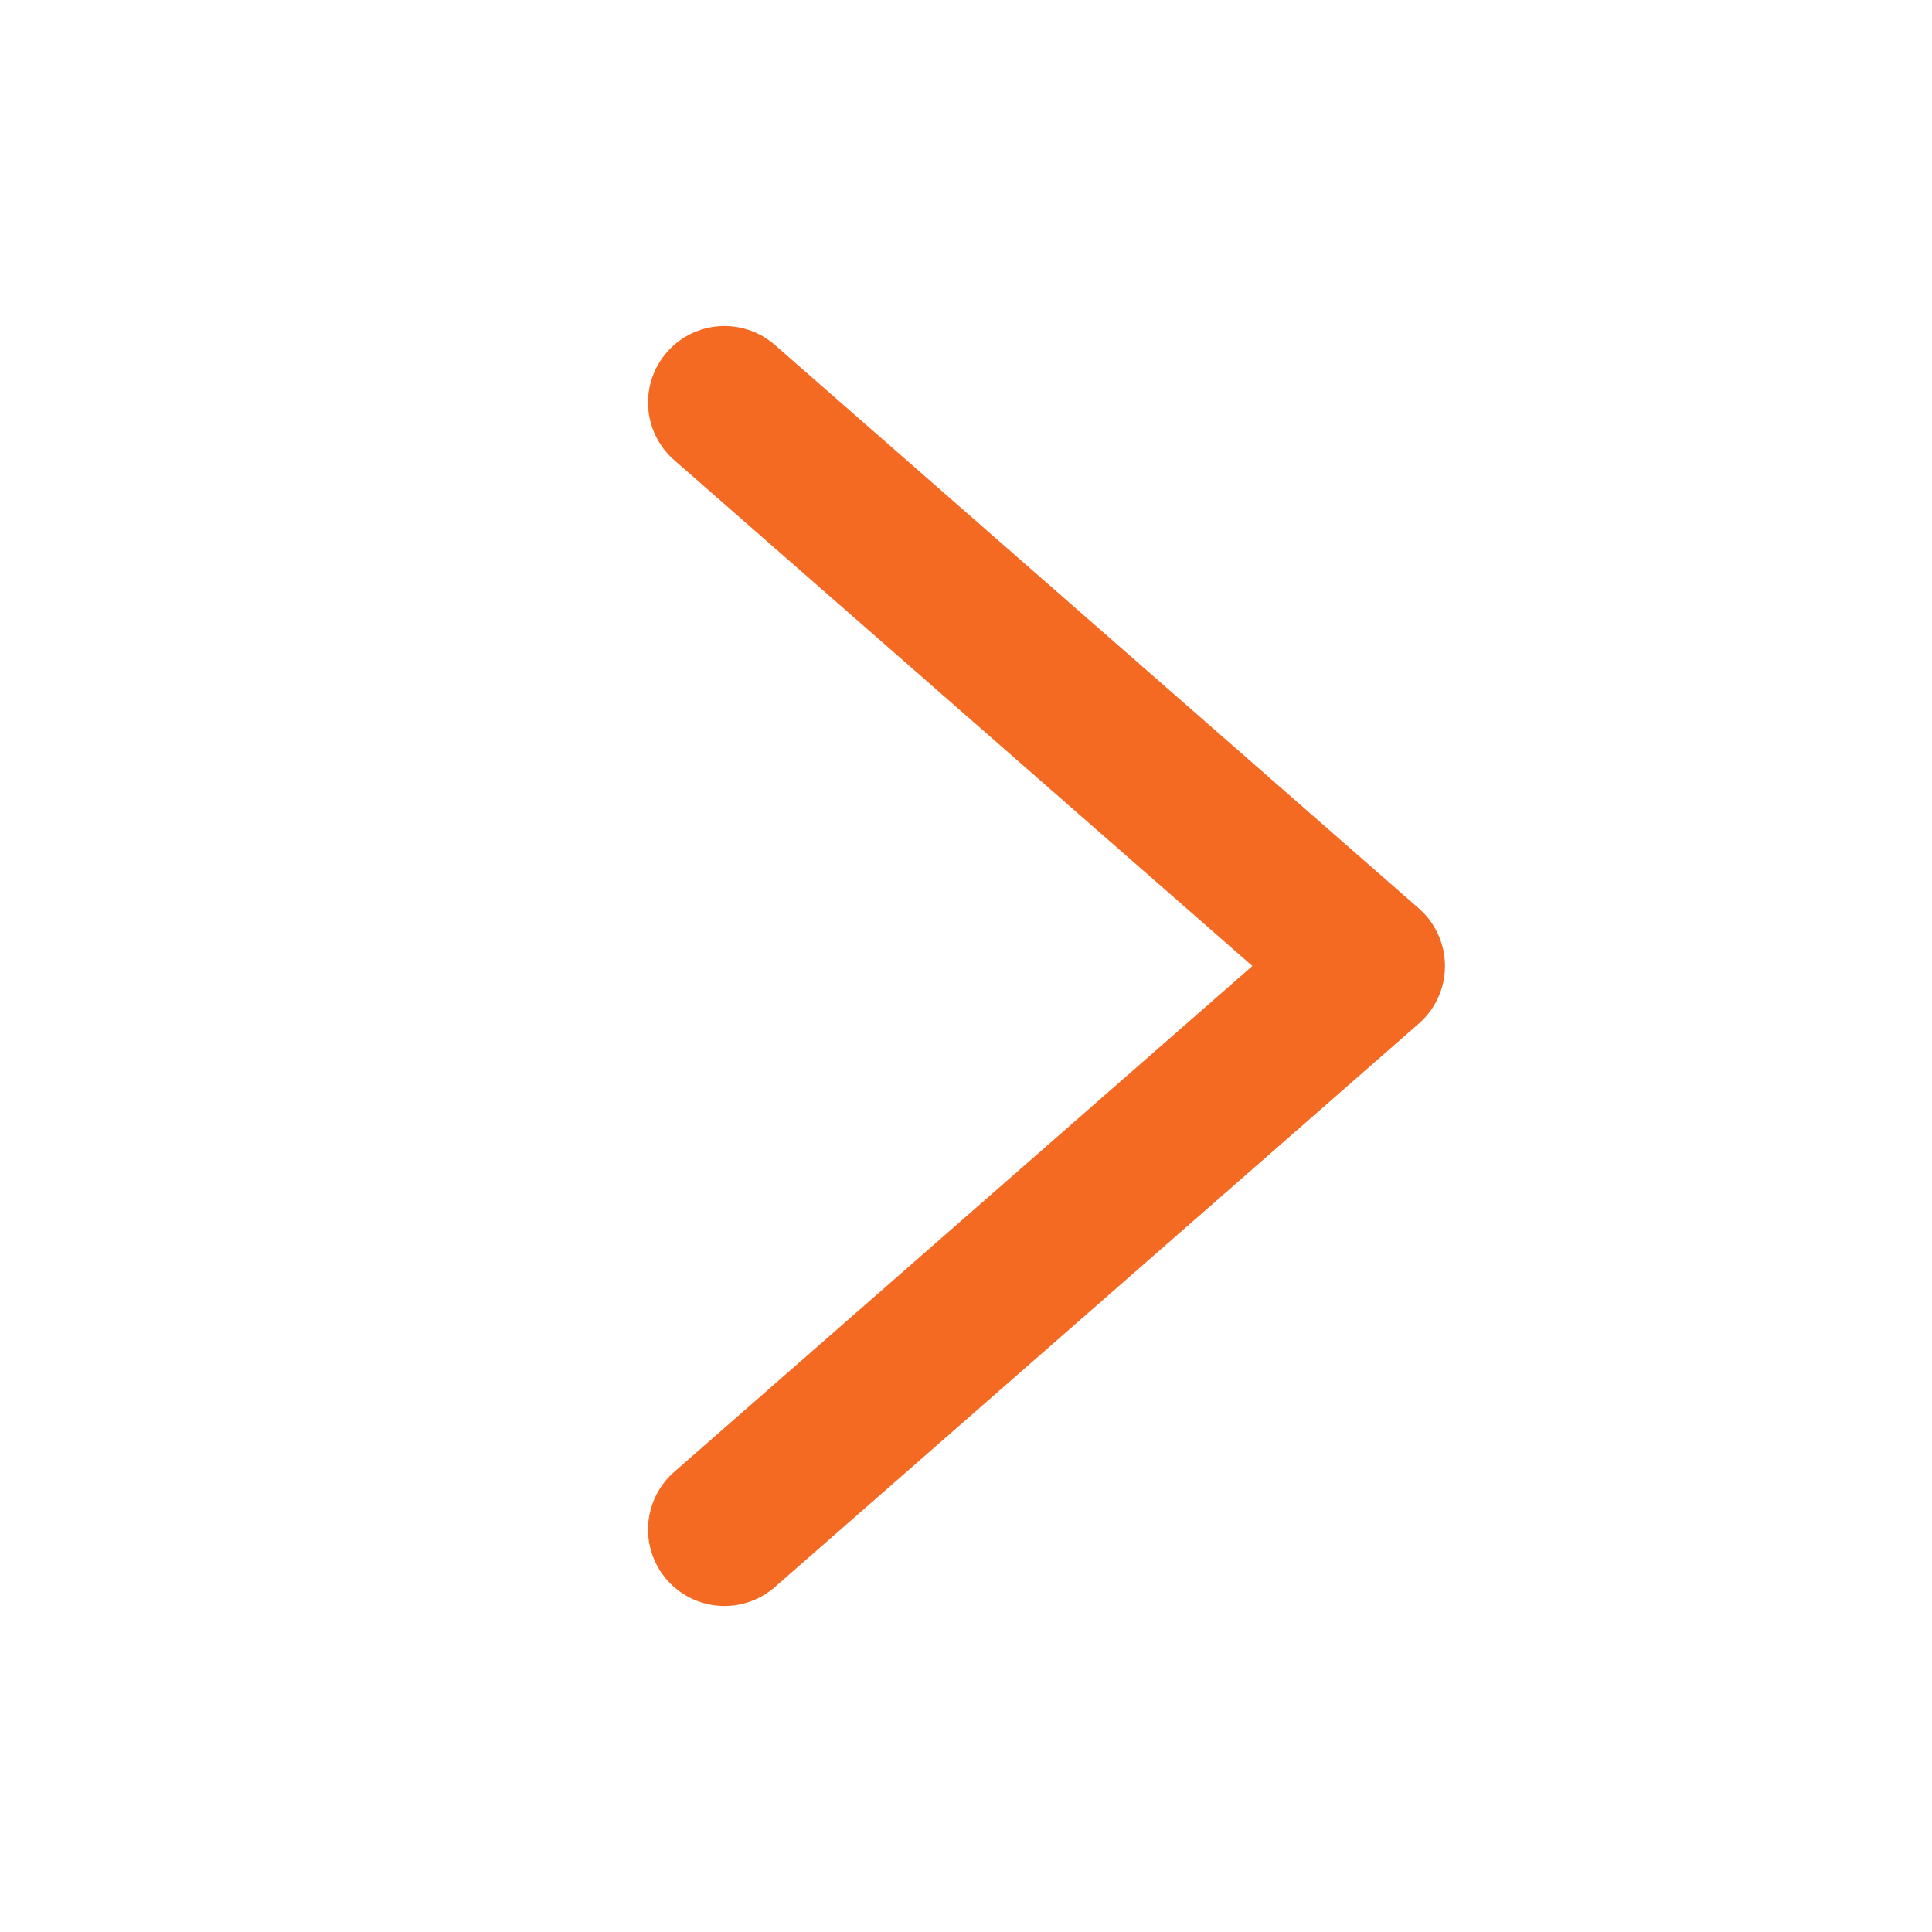
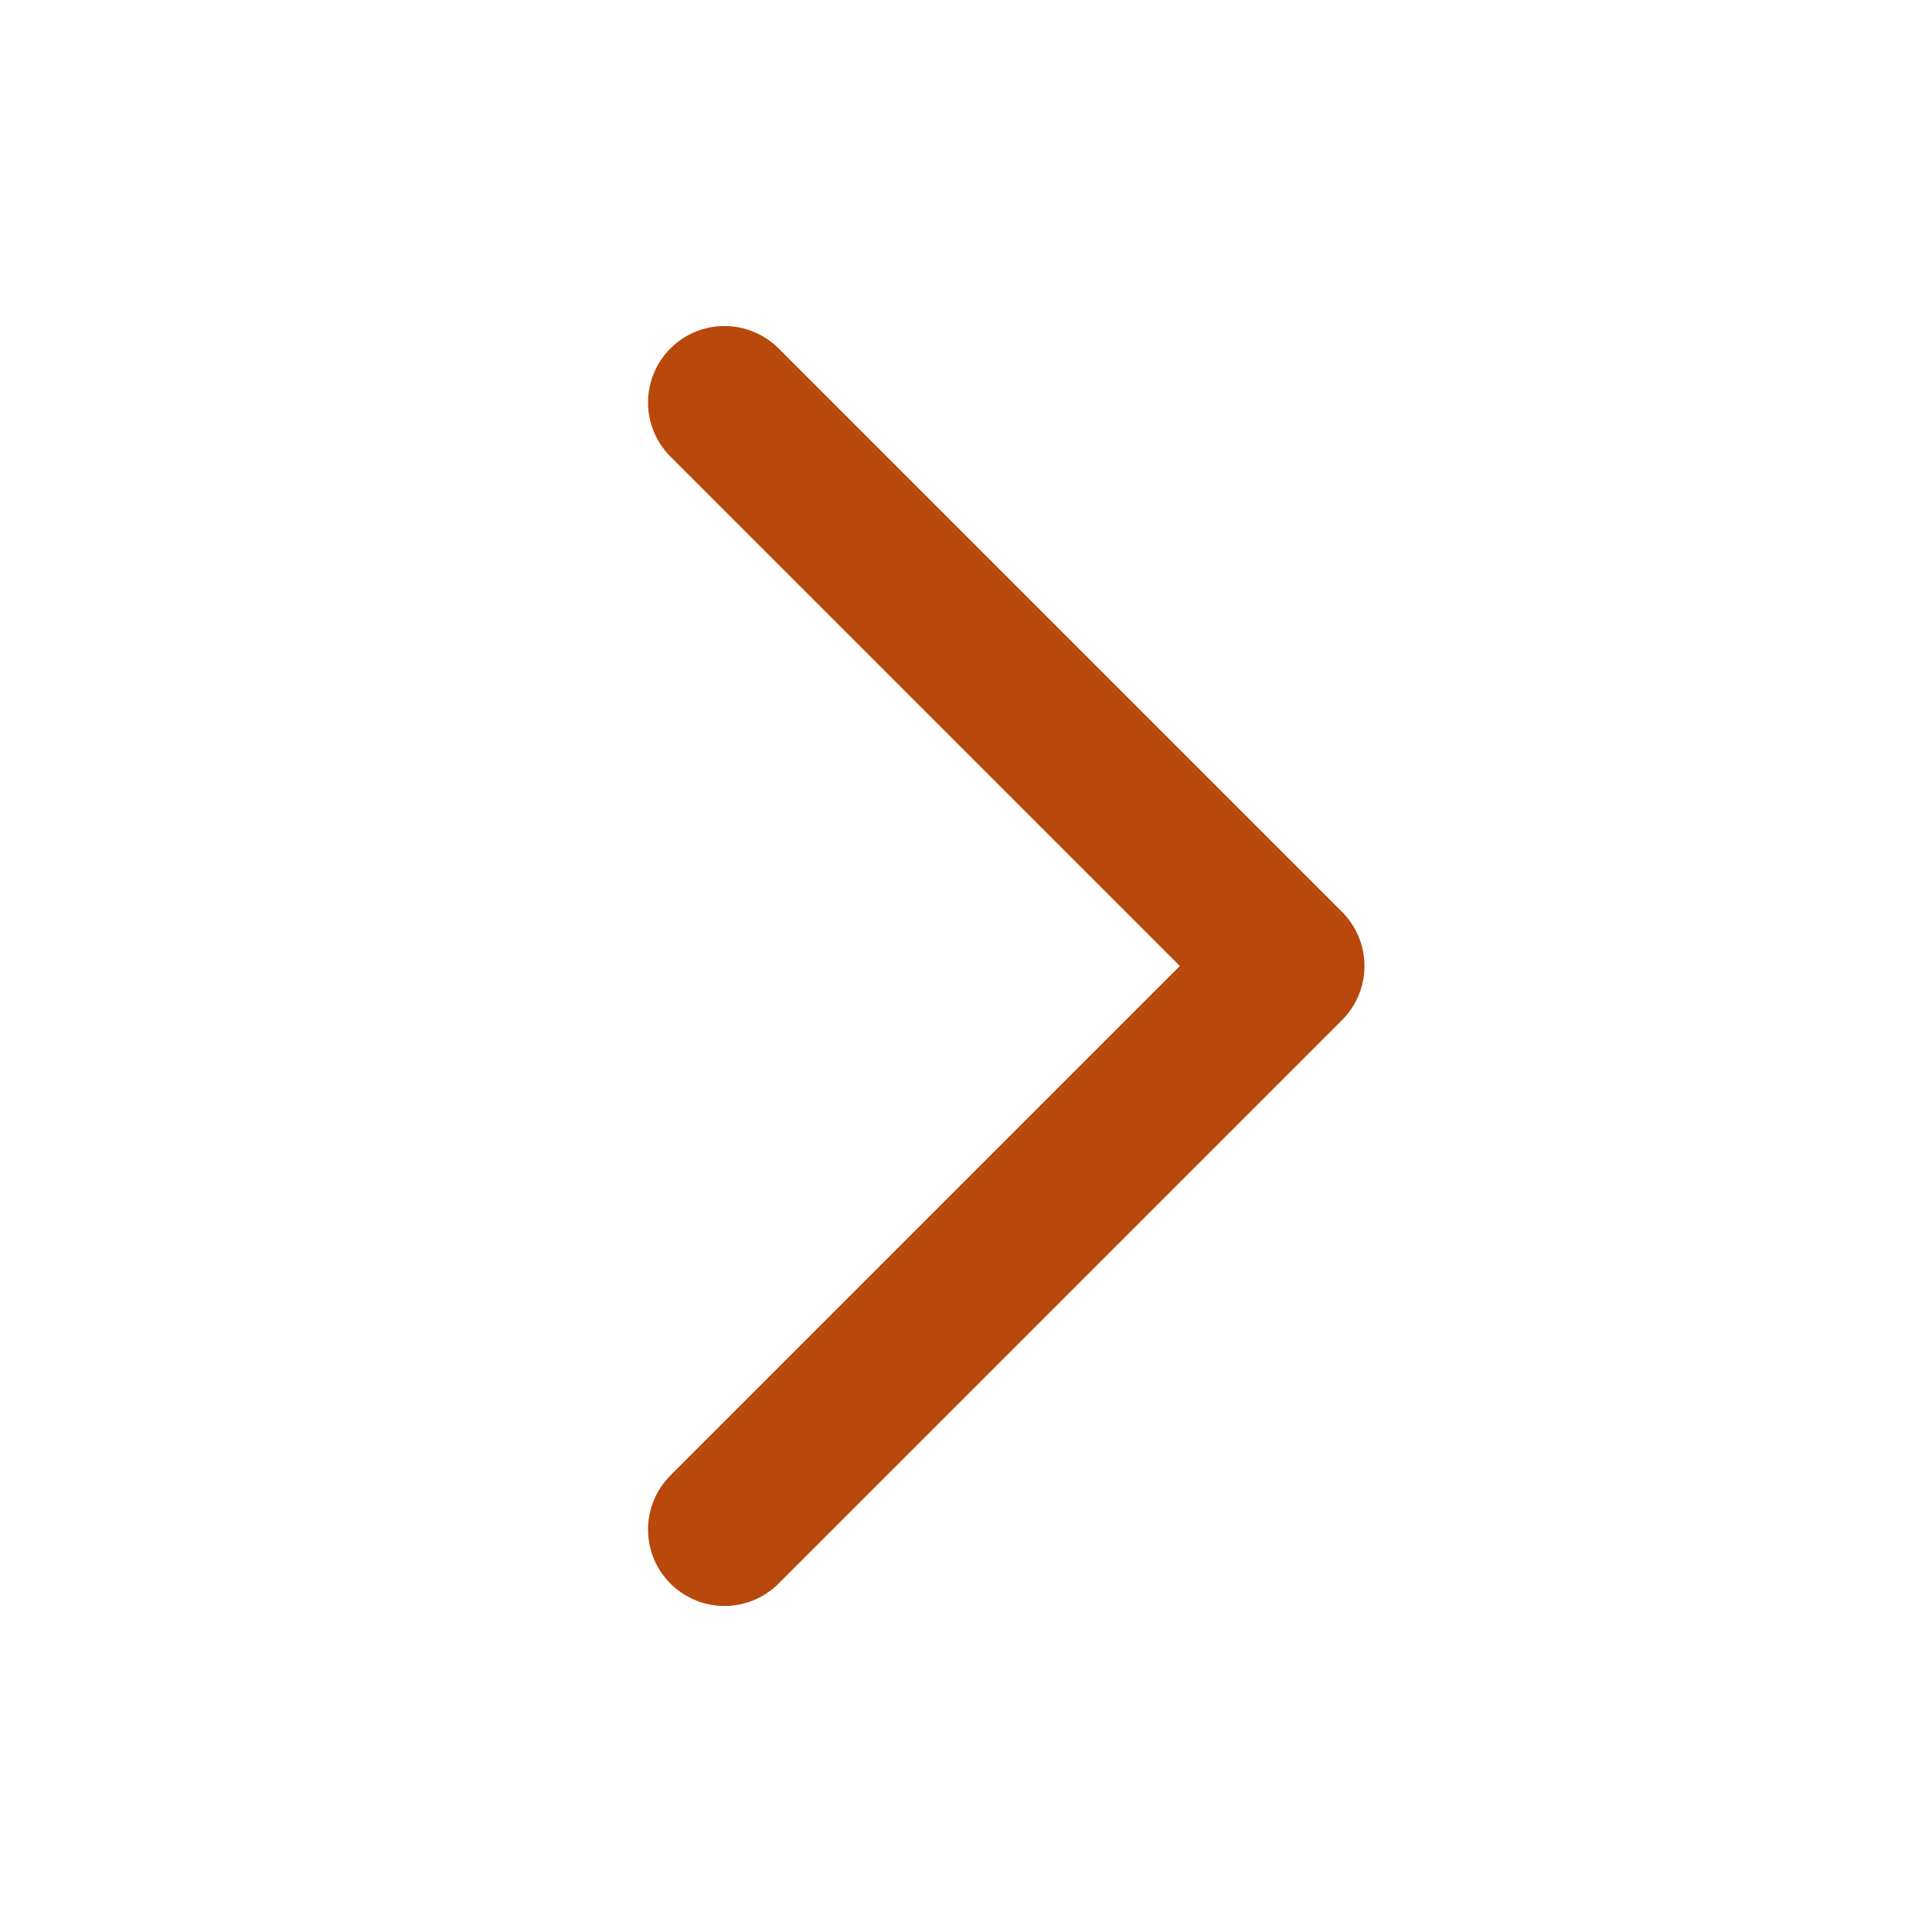
- <svg xmlns="http://www.w3.org/2000/svg" viewBox="0 0 24 24" width="24" height="24">
-   <g fill="none" stroke="#F46A22" stroke-width="1.9" stroke-linecap="round" stroke-linejoin="round">
-     <path d="m9 5 8 7-8 7" />
+ <svg xmlns="http://www.w3.org/2000/svg" width="24" height="24" viewBox="0 0 24 24">
+   <g transform="translate(0 0)" fill="none" stroke="#B8480B" stroke-width="1.9" stroke-linecap="round" stroke-linejoin="round">
+     <path d="m9 5 7 7-7 7" />
  </g>
</svg>
